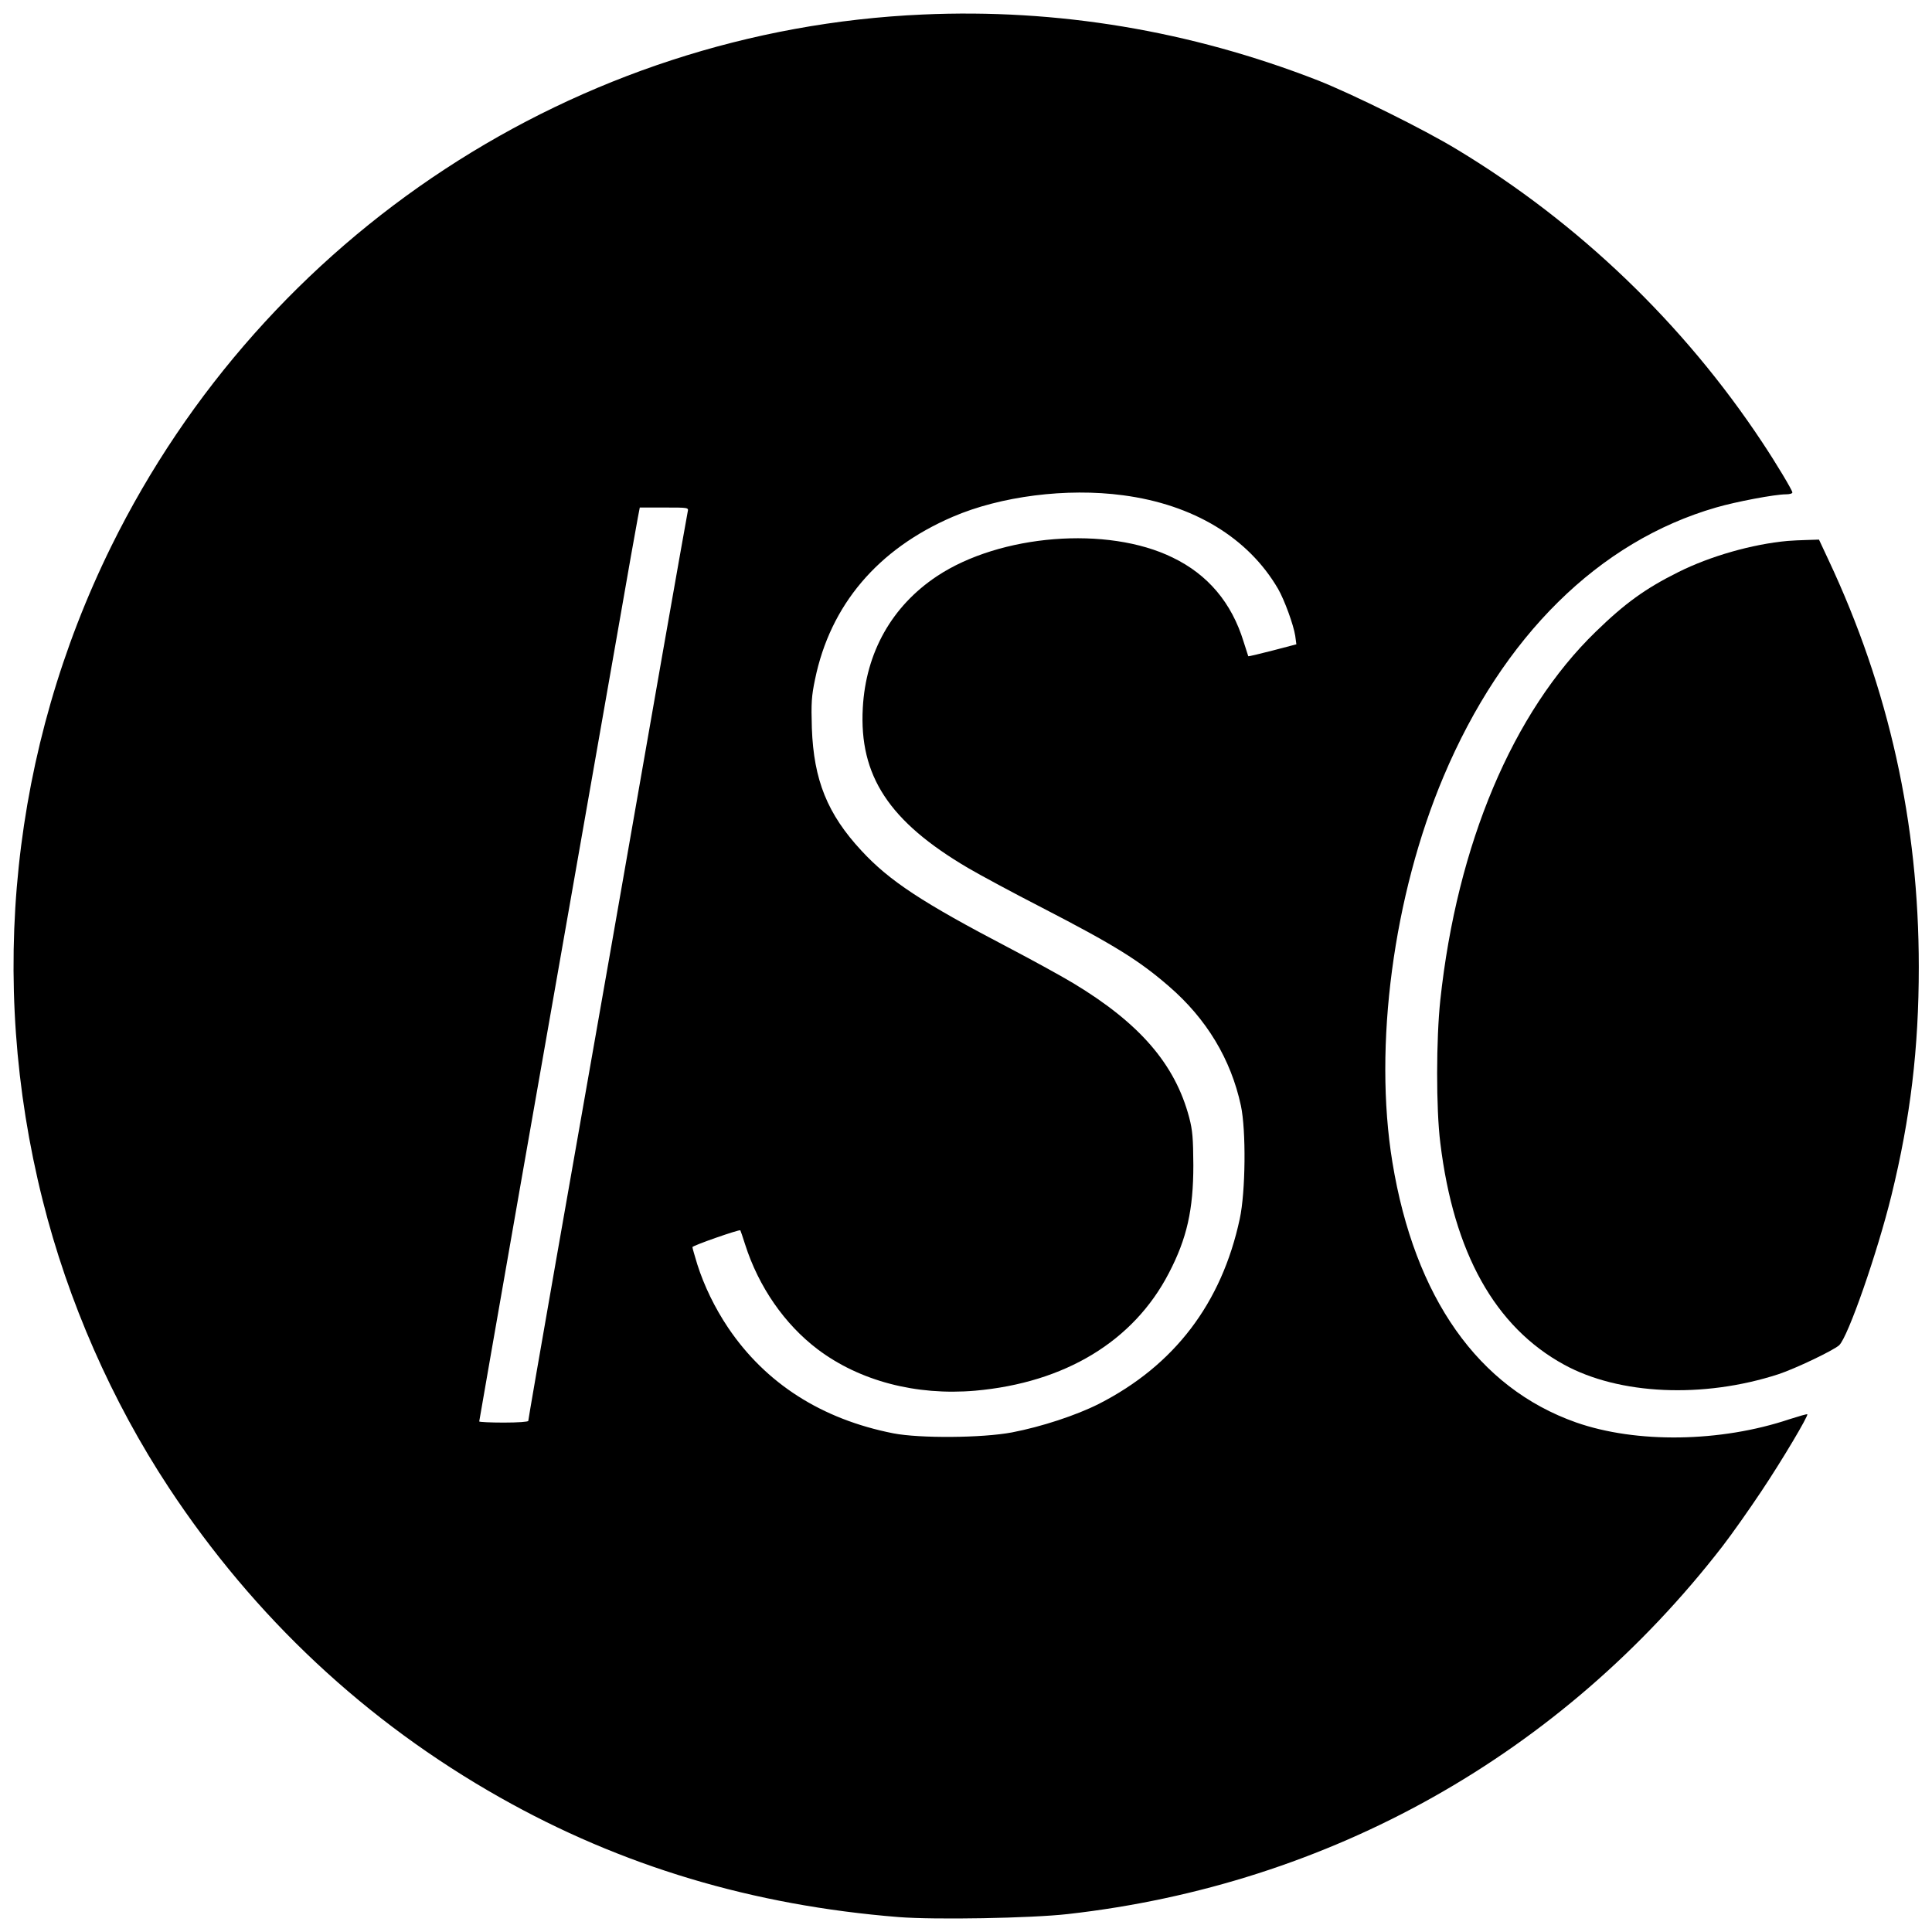
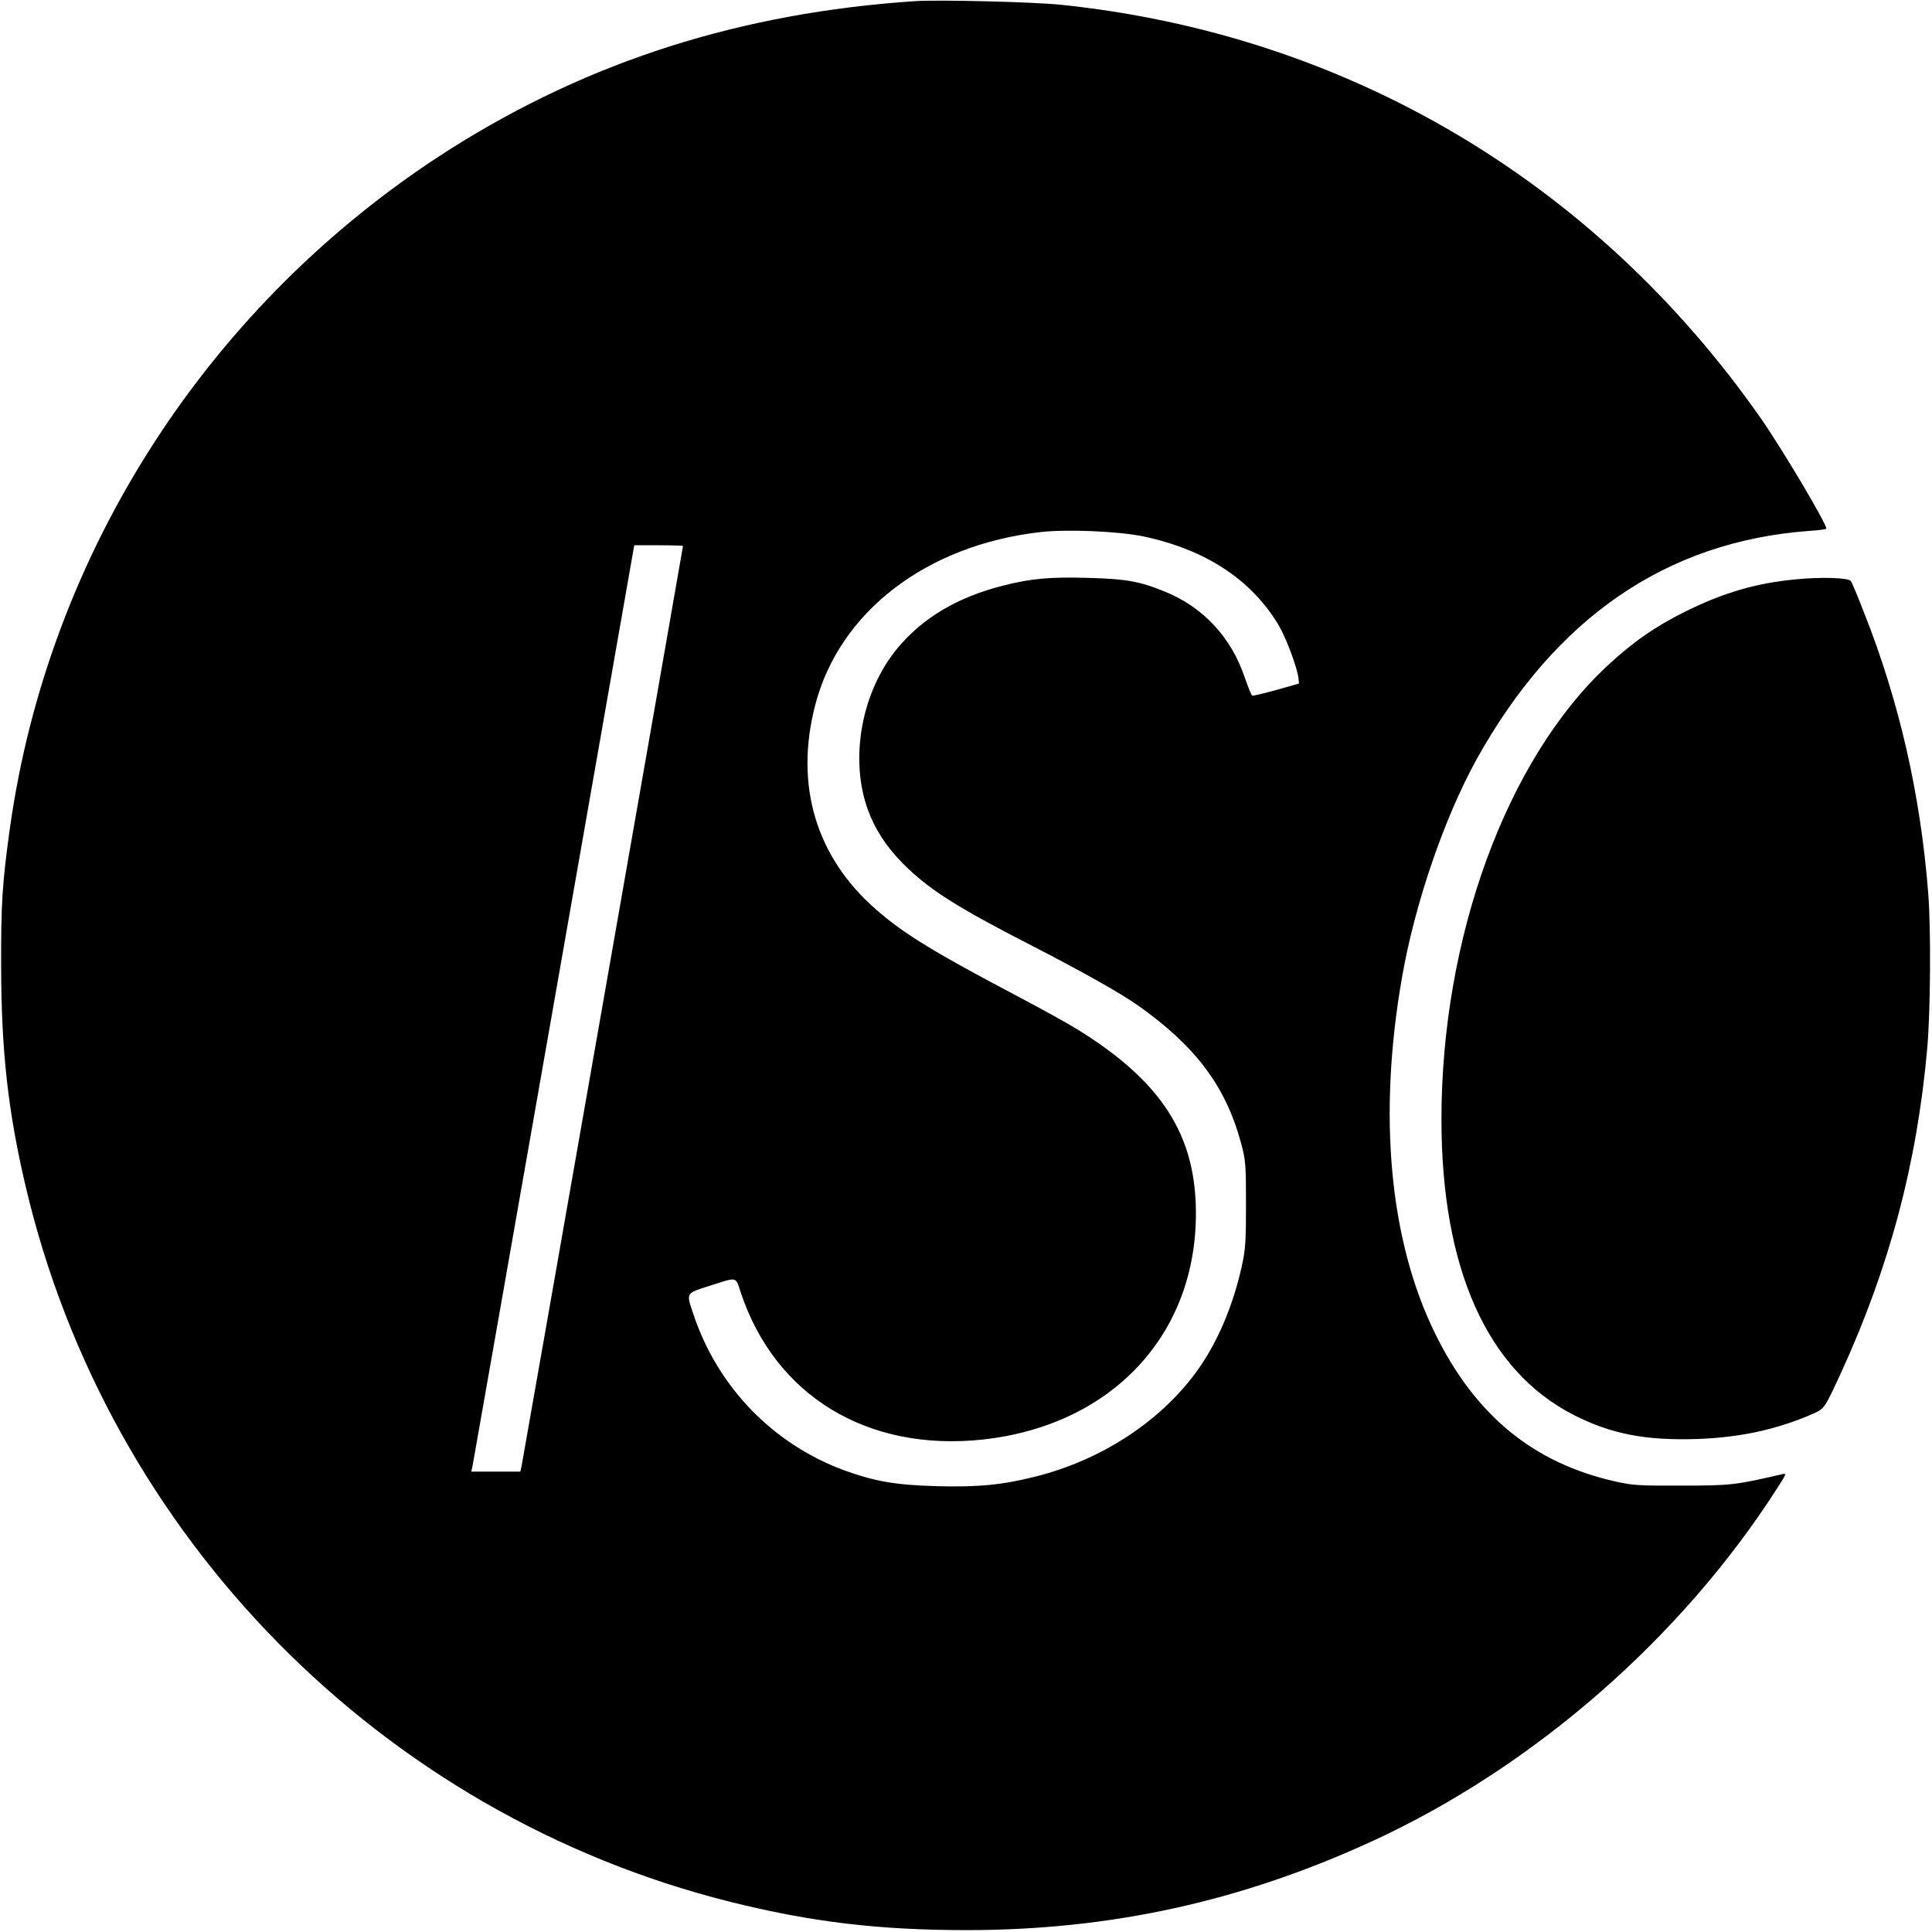
<svg xmlns="http://www.w3.org/2000/svg" version="1" width="1365.333" height="1365.333" viewBox="0 0 1024 1024">
-   <path d="M489 7.7C305.7 15.8 140.5 124.2 59 289.5 6.1 396.9-6.8 519.1 22.6 636.1 36 689.7 59.3 742.7 89.5 788.5 134.8 857.2 194 912.6 265 952.7c64.4 36.4 133.9 57.2 211.4 63.4 19.2 1.5 70 .6 89.5-1.6 138.9-15.6 261.7-84.6 347.1-195 5.1-6.6 14.3-19.7 20.5-29 11.1-16.6 25.1-40.2 24.4-40.9-.2-.2-4.4 1-9.4 2.6-36.6 12.3-81.3 12.9-113.2 1.7-51.8-18.3-85.5-66.1-97.3-137.9-10.1-61.5.5-141.4 27.1-204.4 31.4-74.4 82.4-124.7 144.4-142.6 10.6-3.1 31.3-7 37.1-7 1.9 0 3.4-.4 3.4-1 0-1.1-8.6-15.5-16-26.6-41.5-62.7-97.3-116.3-161.8-155.2-17.4-10.6-55.5-29.4-73.7-36.6C631 16.3 560.5 4.5 489 7.7zm106.2 254.8c37.3 4.9 66.4 22.5 82.2 49.6 3.4 5.9 8.2 19.1 9.1 24.9l.6 4.5-12.6 3.3c-7 1.8-12.8 3.2-12.9 3-.1-.2-1.2-3.7-2.5-7.8-6.3-20.5-18.9-35.5-37.6-44.5-34.5-16.9-91.5-12.3-124.9 9.9-23.9 15.9-37.7 40.4-39.3 69.8-2 36 13.9 60.2 55.7 84.8 6.3 3.7 24.1 13.3 39.5 21.2 38.1 19.7 51.2 27.8 67.1 41.6 19.9 17.2 32.8 38.6 38.1 63.2 2.8 13.1 2.5 45.7-.6 60-9.6 44.8-34.7 77.7-74.7 98.1-12.1 6.1-30.4 12.1-46 15.1-15.9 3-49 3.2-62.9.5-38.1-7.5-67.7-26.5-87.6-56-7.1-10.6-12.7-22.2-16.3-33.5-1.4-4.6-2.6-8.7-2.6-9.2 0-.8 24.9-9.5 25.4-8.9.1.2 1.3 3.5 2.5 7.4 7.2 22.6 21 42.4 38.4 55.6 22.2 16.8 52.2 24.7 83.5 22 47.6-4.2 84-26.2 102.7-62.3 9.6-18.4 13-33.6 13-57.3-.1-14.2-.4-18.3-2.2-25.2-7.5-28.3-26.2-49.9-61.3-71.1-6.3-3.8-21.6-12.2-34-18.7-46.3-24.2-63.6-35.6-78.4-51.6-18.1-19.5-25.3-37.5-26.3-64.9-.4-13.3-.2-17 1.7-26 8.1-39.3 33.2-69 73-86.1 25.3-10.9 60.3-15.4 90.2-11.4zm-230.7 8.7c-.3 1.3-6.1 34.2-13 73.3-6.8 39-19.2 109.5-27.4 156.5-8.3 47-21.6 122.8-29.6 168.3-8 45.6-14.5 83.2-14.5 83.8 0 .5-5.5.9-13 .9-7.1 0-13-.3-13-.6s9.7-55.7 21.5-123.2C313.5 414 316.7 395.5 327 337c5.5-31.6 10.5-59.9 11.1-62.8l1-5.2h13c12.9 0 12.9 0 12.4 2.2z" />
-   <path d="M947.5 286.7c-18.8 1.7-41.1 8.1-57.9 16.5-17.5 8.7-28.4 16.6-43.9 31.7-43.9 42.6-73.4 112.5-82.3 195.1-2.2 20.5-2.3 57.6 0 75.8 7.1 58.3 29 97.5 65.6 117.5 29.2 16 73.7 18 113.5 5.1 9.1-3 29.2-12.6 32.3-15.4 4.7-4.4 20.2-48.9 27.7-79.4 10.1-41.2 14.5-77.9 14.5-121.1 0-76.2-15.8-147.5-47.9-215.8l-5-10.7-6.3.2c-3.5.1-8.1.3-10.3.5z" />
+   <path d="M485 .6c-92.3 6.2-172.4 31.7-246 78.2C111.5 159.6 25.5 292.3 5.1 440 1.2 468.4.5 479 .6 512.5c.1 44.2 3.6 76.3 12.9 115.9C57 814.3 202 961.7 387 1008c42.8 10.7 78.8 15 125.4 15 76.1 0 145.4-15.2 214.6-47 85.7-39.3 164.4-108 215.4-187.9 4.3-6.7 4.6-7.3 2.4-6.8-24.9 5.8-27.5 6.1-53.3 6.1-22.7.1-26-.1-35.4-2.2-43.5-9.8-74.3-35.1-95.6-78.7-24.1-49.3-30.2-115.4-17.4-188.5 6.8-39.1 22.4-84.5 39.5-115.5 41.6-74.9 100.5-115.5 176.2-121.1 5-.3 9.2-.9 9.2-1.2 0-2.9-23.4-42.2-34.8-58.6C845.3 96 713.4 18.1 562 2.5 547.5 1 497.6-.2 485 .6zm121 283.7c33.3 7.1 57.4 23 71.9 47.4 3.9 6.7 9.6 22 10.3 27.7l.3 2.9-12 3.4c-6.6 1.8-12.4 3.2-12.8 3-.4-.1-2.1-4.3-3.8-9.2-7.3-21.8-22.2-37.8-42.9-46.1-13-5.3-20.4-6.6-40.1-7.1-20.3-.6-30.3.3-45.3 4.1-24 6.1-42.3 16.9-55.7 32.9-19.2 22.9-25.8 58.7-15.9 85.9 3.8 10.4 9.7 19.5 18.5 28.4 13.3 13.5 28.4 23.1 67 42.9 28.2 14.5 47.9 25.6 57.5 32.3 30.7 21.7 46.6 42.8 54.8 73.1 2.4 9 2.6 11 2.6 32.1 0 19.7-.2 23.8-2.2 33-4.7 21.4-13.3 41.5-24.4 56.5-19.3 26.2-50 46.2-84.5 55-17.7 4.5-30.6 5.8-52.8 5.2-21.6-.6-32.3-2.4-48.5-8.2-38-13.8-67.5-44.1-80.4-82.7-4-11.7-4.3-11.2 8.2-15.2 15.4-4.9 13.9-5.2 16.8 3.4 18.3 54.9 67.1 84.5 128.2 78 70.6-7.7 116.1-58.6 112.9-126.4-1.8-37.9-20.3-64.8-62.5-90.9-5.1-3.2-18.4-10.5-29.5-16.4-46-24.2-62.5-34.2-77.2-47.1-32-27.8-43.4-65.9-32.5-108.2 12.7-49.6 58.9-85.1 119.5-92 14.2-1.6 41.4-.4 54.5 2.3zm-244 5.1c0 .6-84.9 484.6-85.6 487.9l-.6 2.7h-26l.6-2.7c.3-1.6 19.5-110.6 42.6-242.3 23.1-131.7 42.3-241 42.6-242.8l.6-3.2h12.9c7.1 0 12.9.2 12.9.4z" />
+   <path d="M951.5 307.1c-21 2-38.1 7.1-58 16.9-16.3 8.1-28.2 16.4-41.7 29-53.4 49.8-87.8 144.1-87.8 240.3 0 79 24.2 133.2 70 156.6 19.7 10.1 38.1 13.7 65.5 12.8 22.8-.8 42.3-5 61.7-13.5 5.7-2.5 6-3 14.4-21.2 25.8-56.2 40.5-111.3 45.9-172.7 1.7-19.4 2-62.9.5-81.9-4.1-52.4-15.4-101.8-34.1-148.9-3.2-8.3-6.3-15.7-6.9-16.5-1.1-1.8-15.7-2.3-29.5-.9z" />
</svg>
